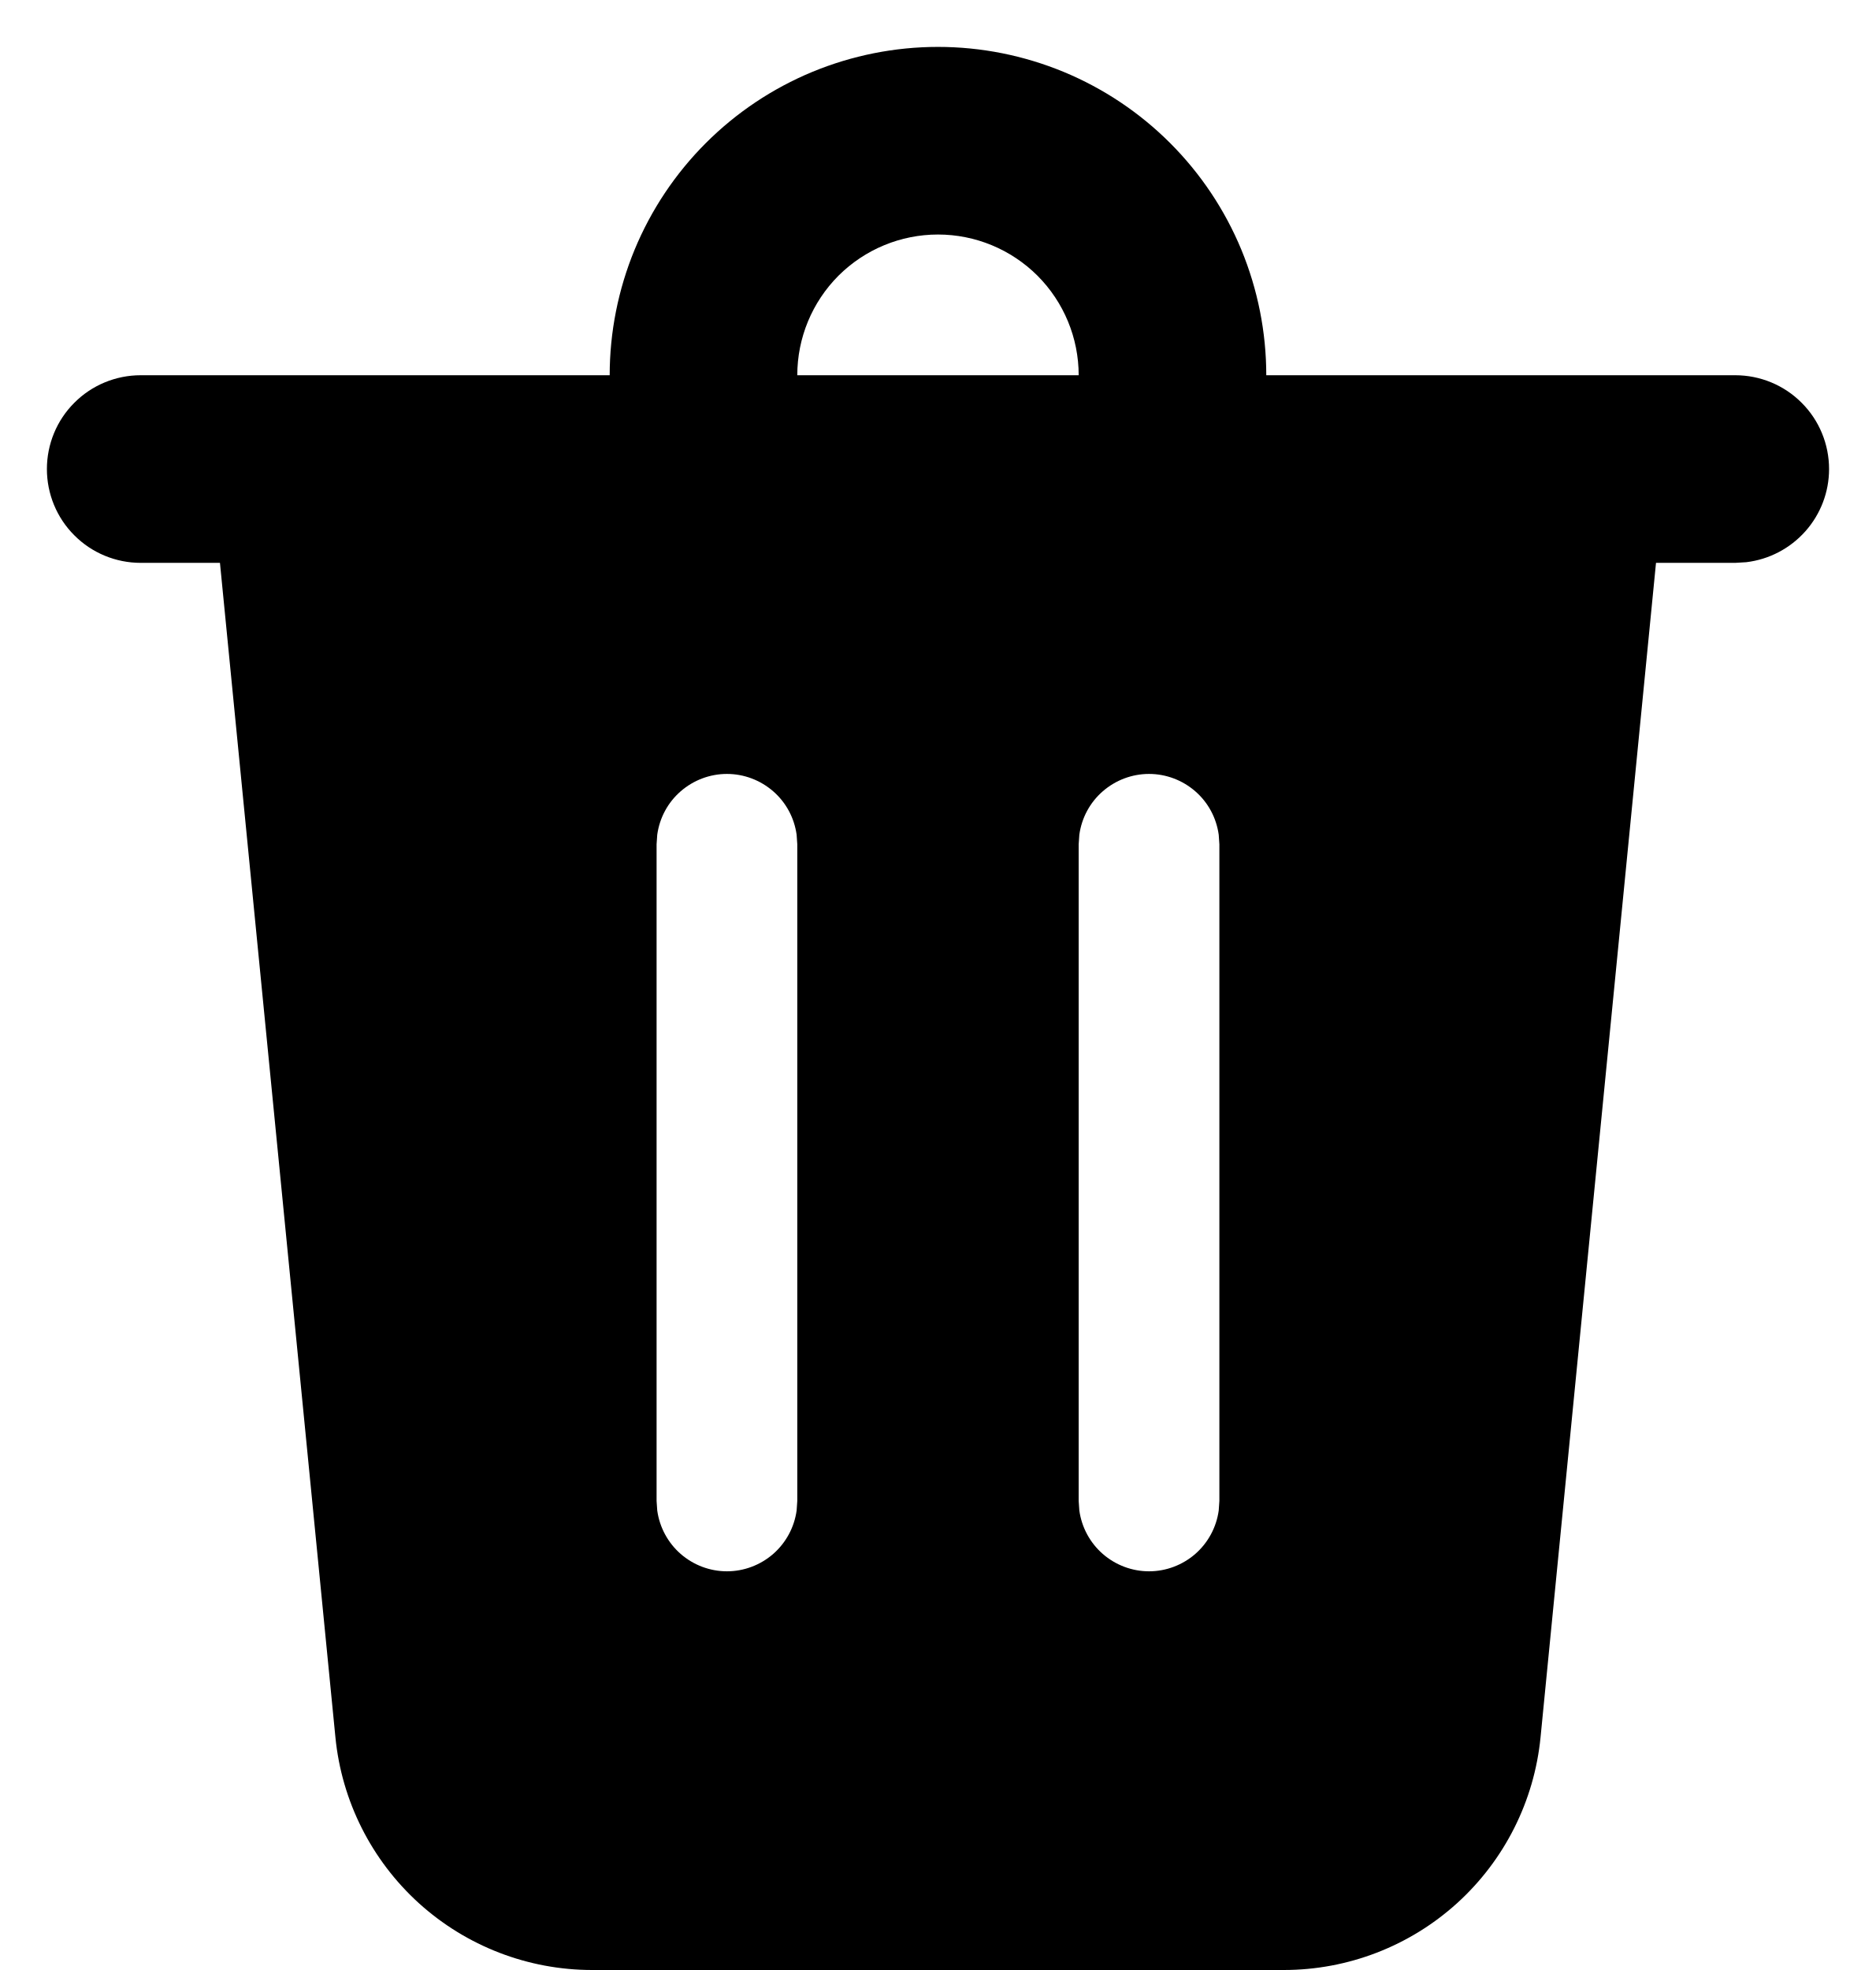
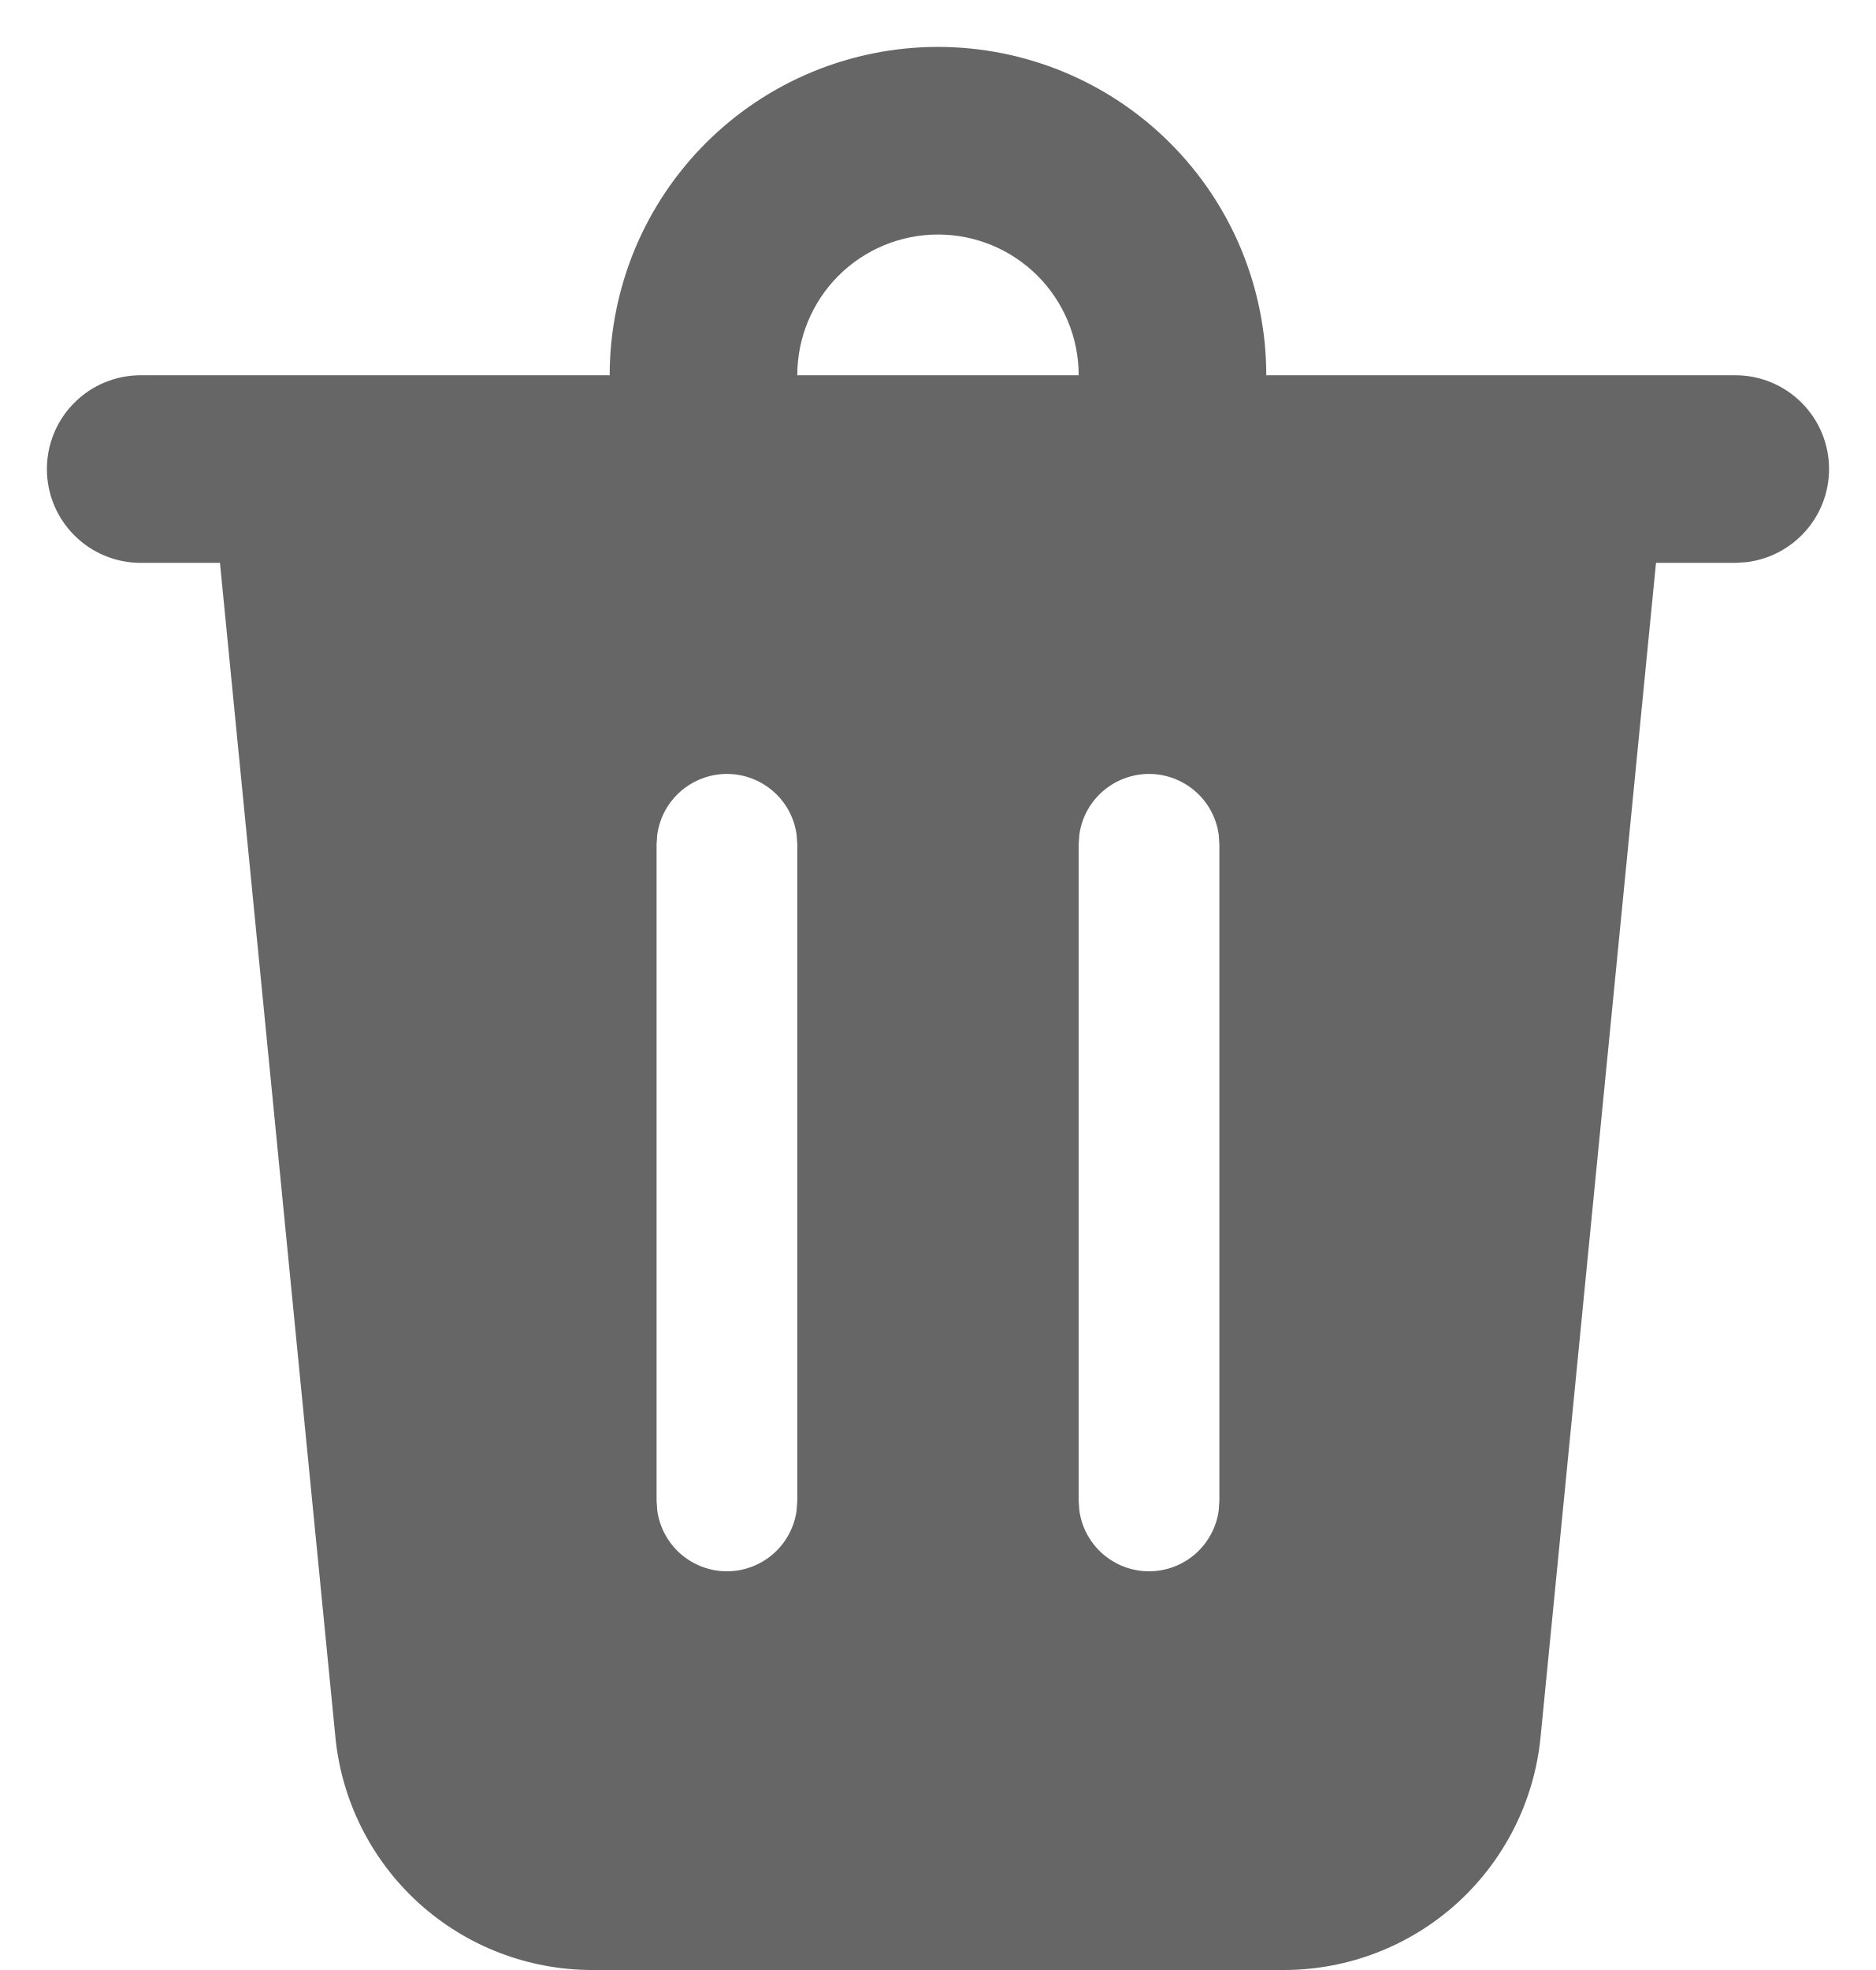
<svg xmlns="http://www.w3.org/2000/svg" width="20" height="21" viewBox="0 0 20 21" fill="none">
-   <path d="M19.5 5C19.5 5.245 19.41 5.481 19.247 5.664C19.084 5.847 18.86 5.964 18.617 5.993L18.5 6H17.655L16.424 18.52C16.357 19.199 16.04 19.829 15.534 20.288C15.028 20.746 14.37 21 13.687 21H6.313C5.63 21 4.972 20.746 4.466 20.288C3.96 19.829 3.643 19.199 3.576 18.52L2.345 6H1.5C1.235 6 0.98 5.895 0.793 5.707C0.605 5.52 0.5 5.265 0.5 5C0.5 4.735 0.605 4.48 0.793 4.293C0.98 4.105 1.235 4 1.5 4H6.5C6.5 3.54 6.591 3.085 6.766 2.661C6.942 2.236 7.2 1.85 7.525 1.525C7.85 1.2 8.236 0.942 8.661 0.766C9.085 0.591 9.54 0.5 10 0.5C10.46 0.5 10.915 0.591 11.339 0.766C11.764 0.942 12.15 1.2 12.475 1.525C12.8 1.85 13.058 2.236 13.234 2.661C13.409 3.085 13.5 3.54 13.5 4H18.5C18.765 4 19.02 4.105 19.207 4.293C19.395 4.48 19.5 4.735 19.5 5ZM12.25 8.25C12.069 8.25 11.894 8.316 11.757 8.435C11.62 8.554 11.532 8.718 11.507 8.898L11.5 9V16L11.507 16.102C11.532 16.282 11.621 16.446 11.757 16.565C11.894 16.684 12.069 16.75 12.25 16.75C12.431 16.75 12.606 16.684 12.743 16.565C12.879 16.446 12.968 16.282 12.993 16.102L13 16V9L12.993 8.898C12.968 8.718 12.88 8.554 12.743 8.435C12.606 8.316 12.431 8.25 12.25 8.25ZM7.75 8.25C7.569 8.25 7.394 8.316 7.257 8.435C7.12 8.554 7.032 8.718 7.007 8.898L7 9V16L7.007 16.102C7.032 16.282 7.121 16.446 7.257 16.565C7.394 16.684 7.569 16.75 7.75 16.75C7.931 16.75 8.106 16.684 8.243 16.565C8.379 16.446 8.468 16.282 8.493 16.102L8.5 16V9L8.493 8.898C8.468 8.718 8.38 8.554 8.243 8.435C8.106 8.316 7.931 8.25 7.75 8.25ZM10 2.5C9.602 2.5 9.221 2.658 8.939 2.939C8.658 3.221 8.5 3.602 8.5 4H11.5C11.5 3.602 11.342 3.221 11.061 2.939C10.779 2.658 10.398 2.5 10 2.5Z" fill="black" />
+   <path d="M19.5 5C19.5 5.245 19.41 5.481 19.247 5.664C19.084 5.847 18.86 5.964 18.617 5.993L18.5 6H17.655L16.424 18.52C16.357 19.199 16.04 19.829 15.534 20.288C15.028 20.746 14.37 21 13.687 21H6.313C5.63 21 4.972 20.746 4.466 20.288C3.96 19.829 3.643 19.199 3.576 18.52L2.345 6H1.5C1.235 6 0.98 5.895 0.793 5.707C0.605 5.52 0.5 5.265 0.5 5C0.5 4.735 0.605 4.48 0.793 4.293C0.98 4.105 1.235 4 1.5 4H6.5C6.5 3.54 6.591 3.085 6.766 2.661C6.942 2.236 7.2 1.85 7.525 1.525C7.85 1.2 8.236 0.942 8.661 0.766C9.085 0.591 9.54 0.5 10 0.5C10.46 0.5 10.915 0.591 11.339 0.766C11.764 0.942 12.15 1.2 12.475 1.525C12.8 1.85 13.058 2.236 13.234 2.661C13.409 3.085 13.5 3.54 13.5 4H18.5C18.765 4 19.02 4.105 19.207 4.293C19.395 4.48 19.5 4.735 19.5 5ZM12.25 8.25C12.069 8.25 11.894 8.316 11.757 8.435C11.62 8.554 11.532 8.718 11.507 8.898L11.5 9V16L11.507 16.102C11.532 16.282 11.621 16.446 11.757 16.565C11.894 16.684 12.069 16.75 12.25 16.75C12.431 16.75 12.606 16.684 12.743 16.565C12.879 16.446 12.968 16.282 12.993 16.102L13 16V9L12.993 8.898C12.968 8.718 12.88 8.554 12.743 8.435C12.606 8.316 12.431 8.25 12.25 8.25ZM7.75 8.25C7.569 8.25 7.394 8.316 7.257 8.435C7.12 8.554 7.032 8.718 7.007 8.898L7 9V16L7.007 16.102C7.032 16.282 7.121 16.446 7.257 16.565C7.394 16.684 7.569 16.75 7.75 16.75C7.931 16.75 8.106 16.684 8.243 16.565C8.379 16.446 8.468 16.282 8.493 16.102L8.5 16V9L8.493 8.898C8.468 8.718 8.38 8.554 8.243 8.435C8.106 8.316 7.931 8.25 7.75 8.25ZM10 2.5C9.602 2.5 9.221 2.658 8.939 2.939C8.658 3.221 8.5 3.602 8.5 4H11.5C11.5 3.602 11.342 3.221 11.061 2.939C10.779 2.658 10.398 2.5 10 2.5Z" fill="#666666" />
</svg>
